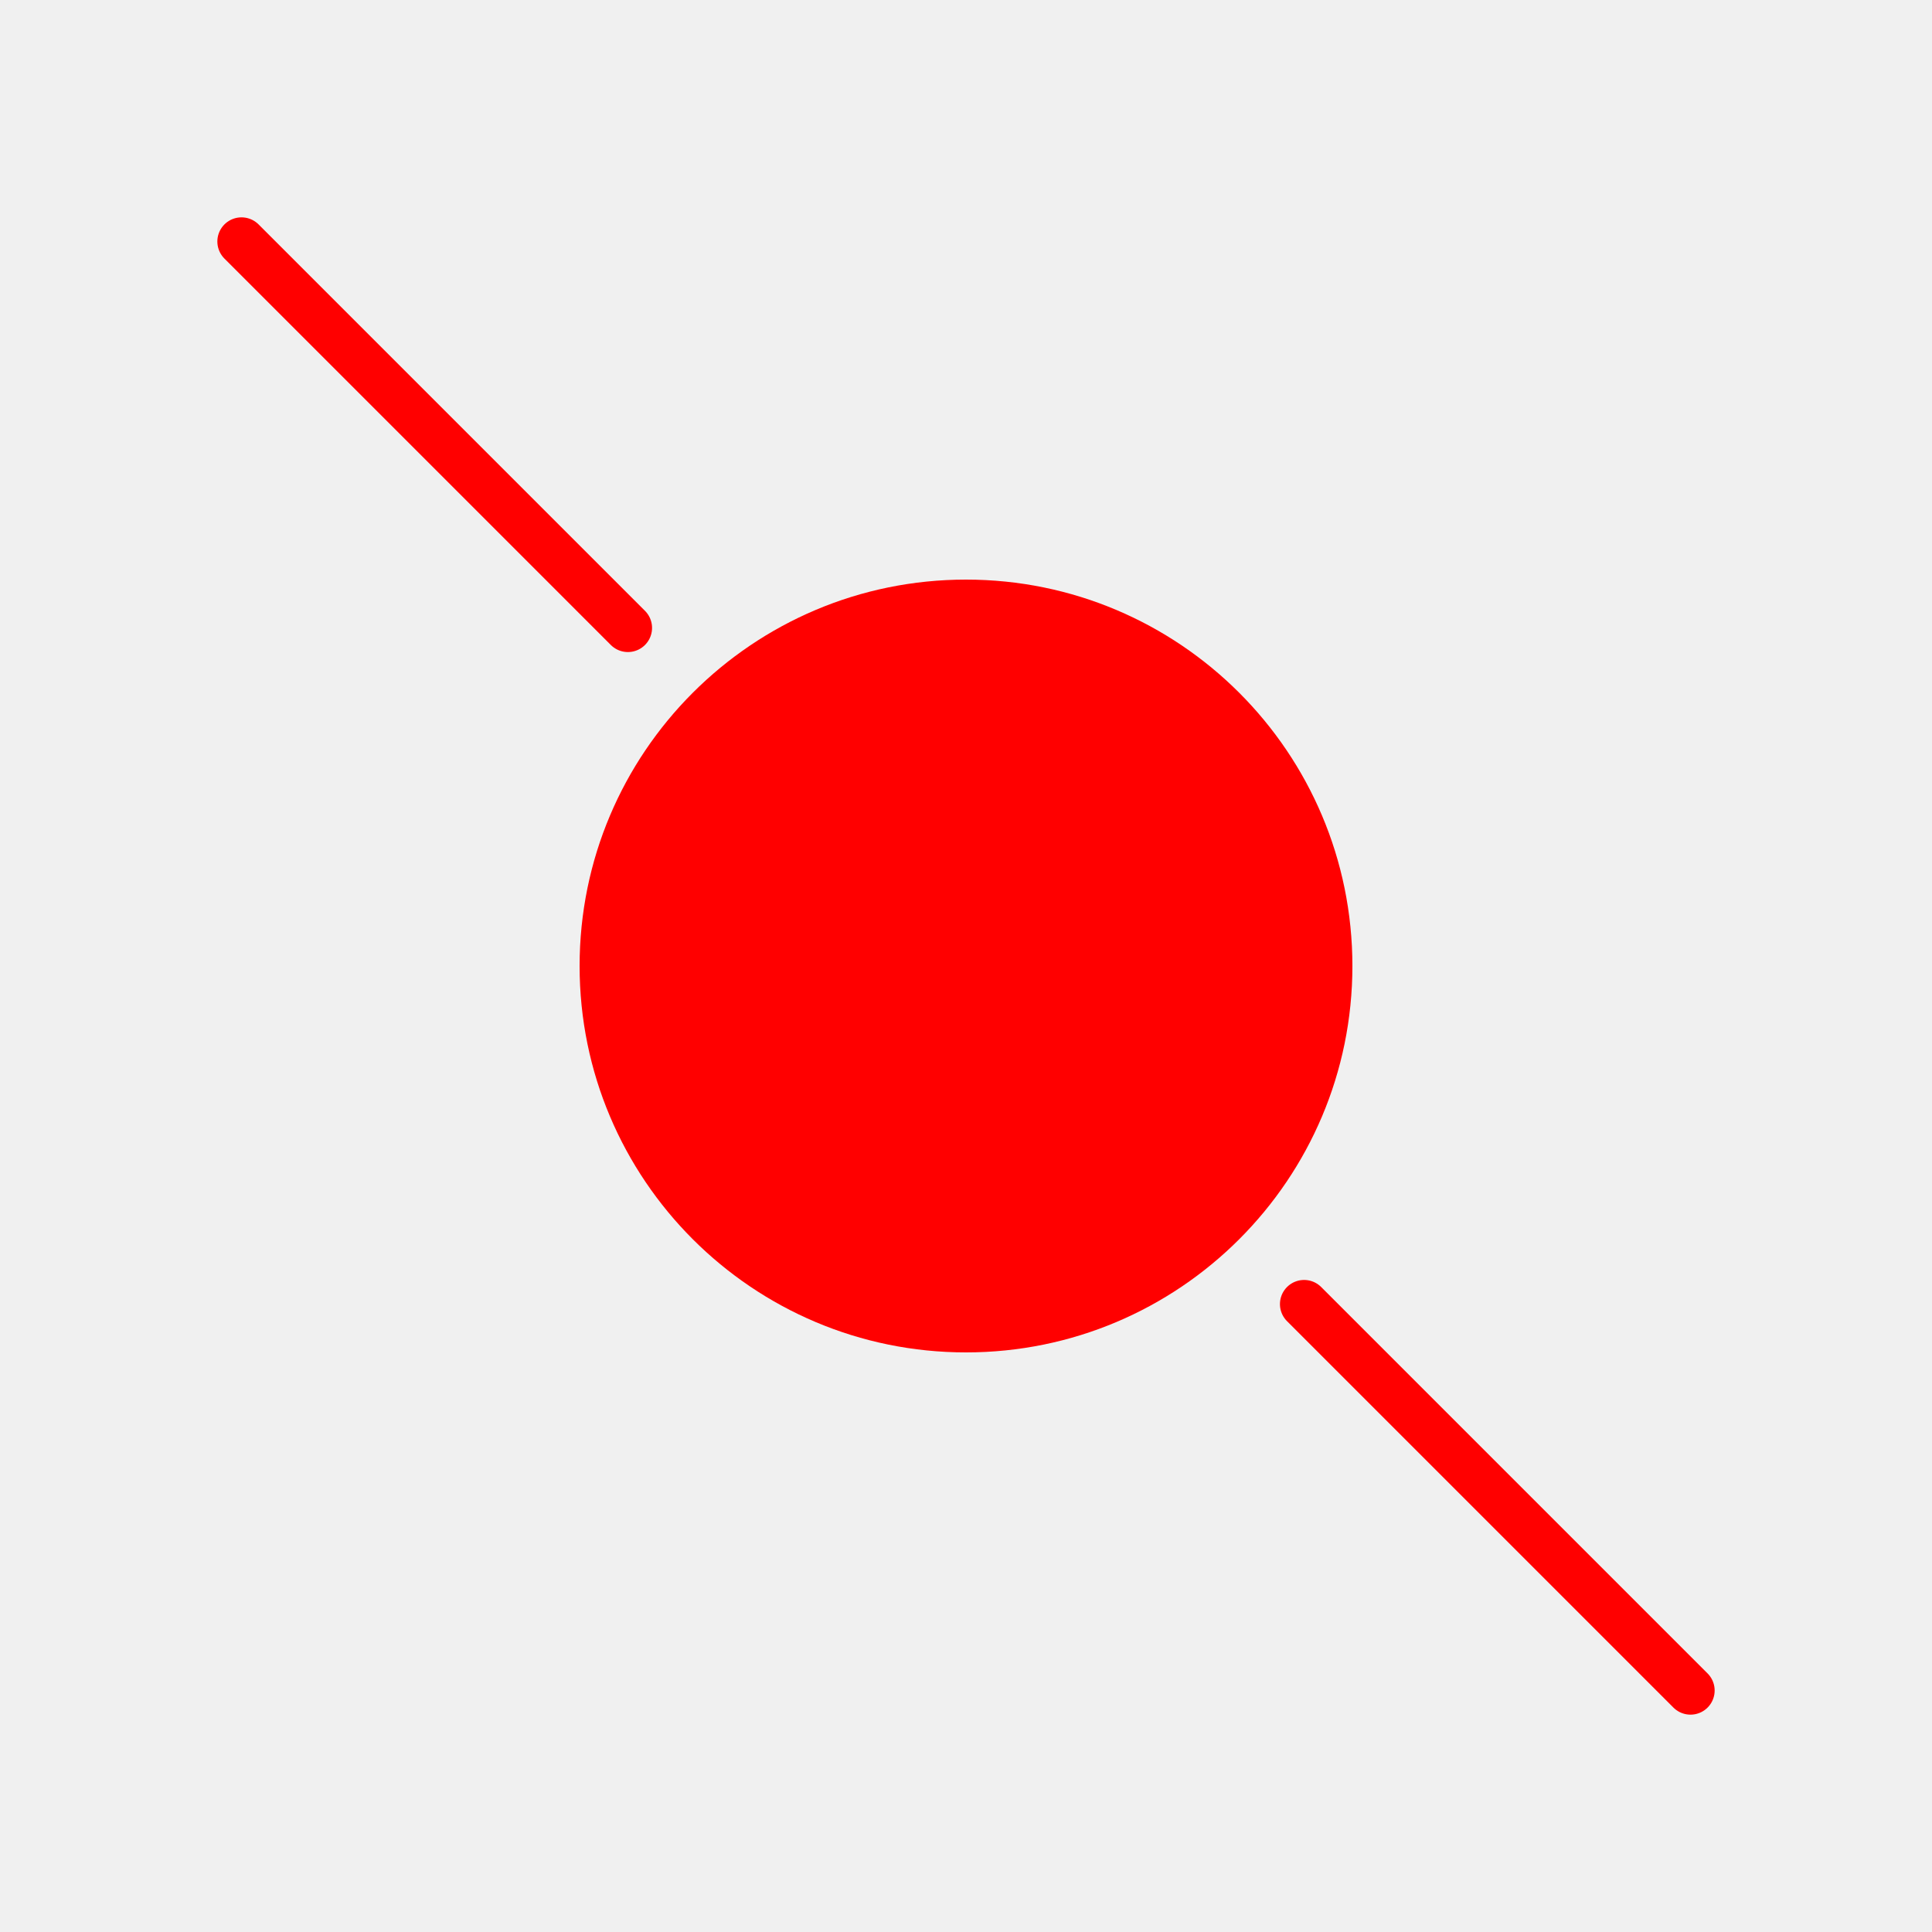
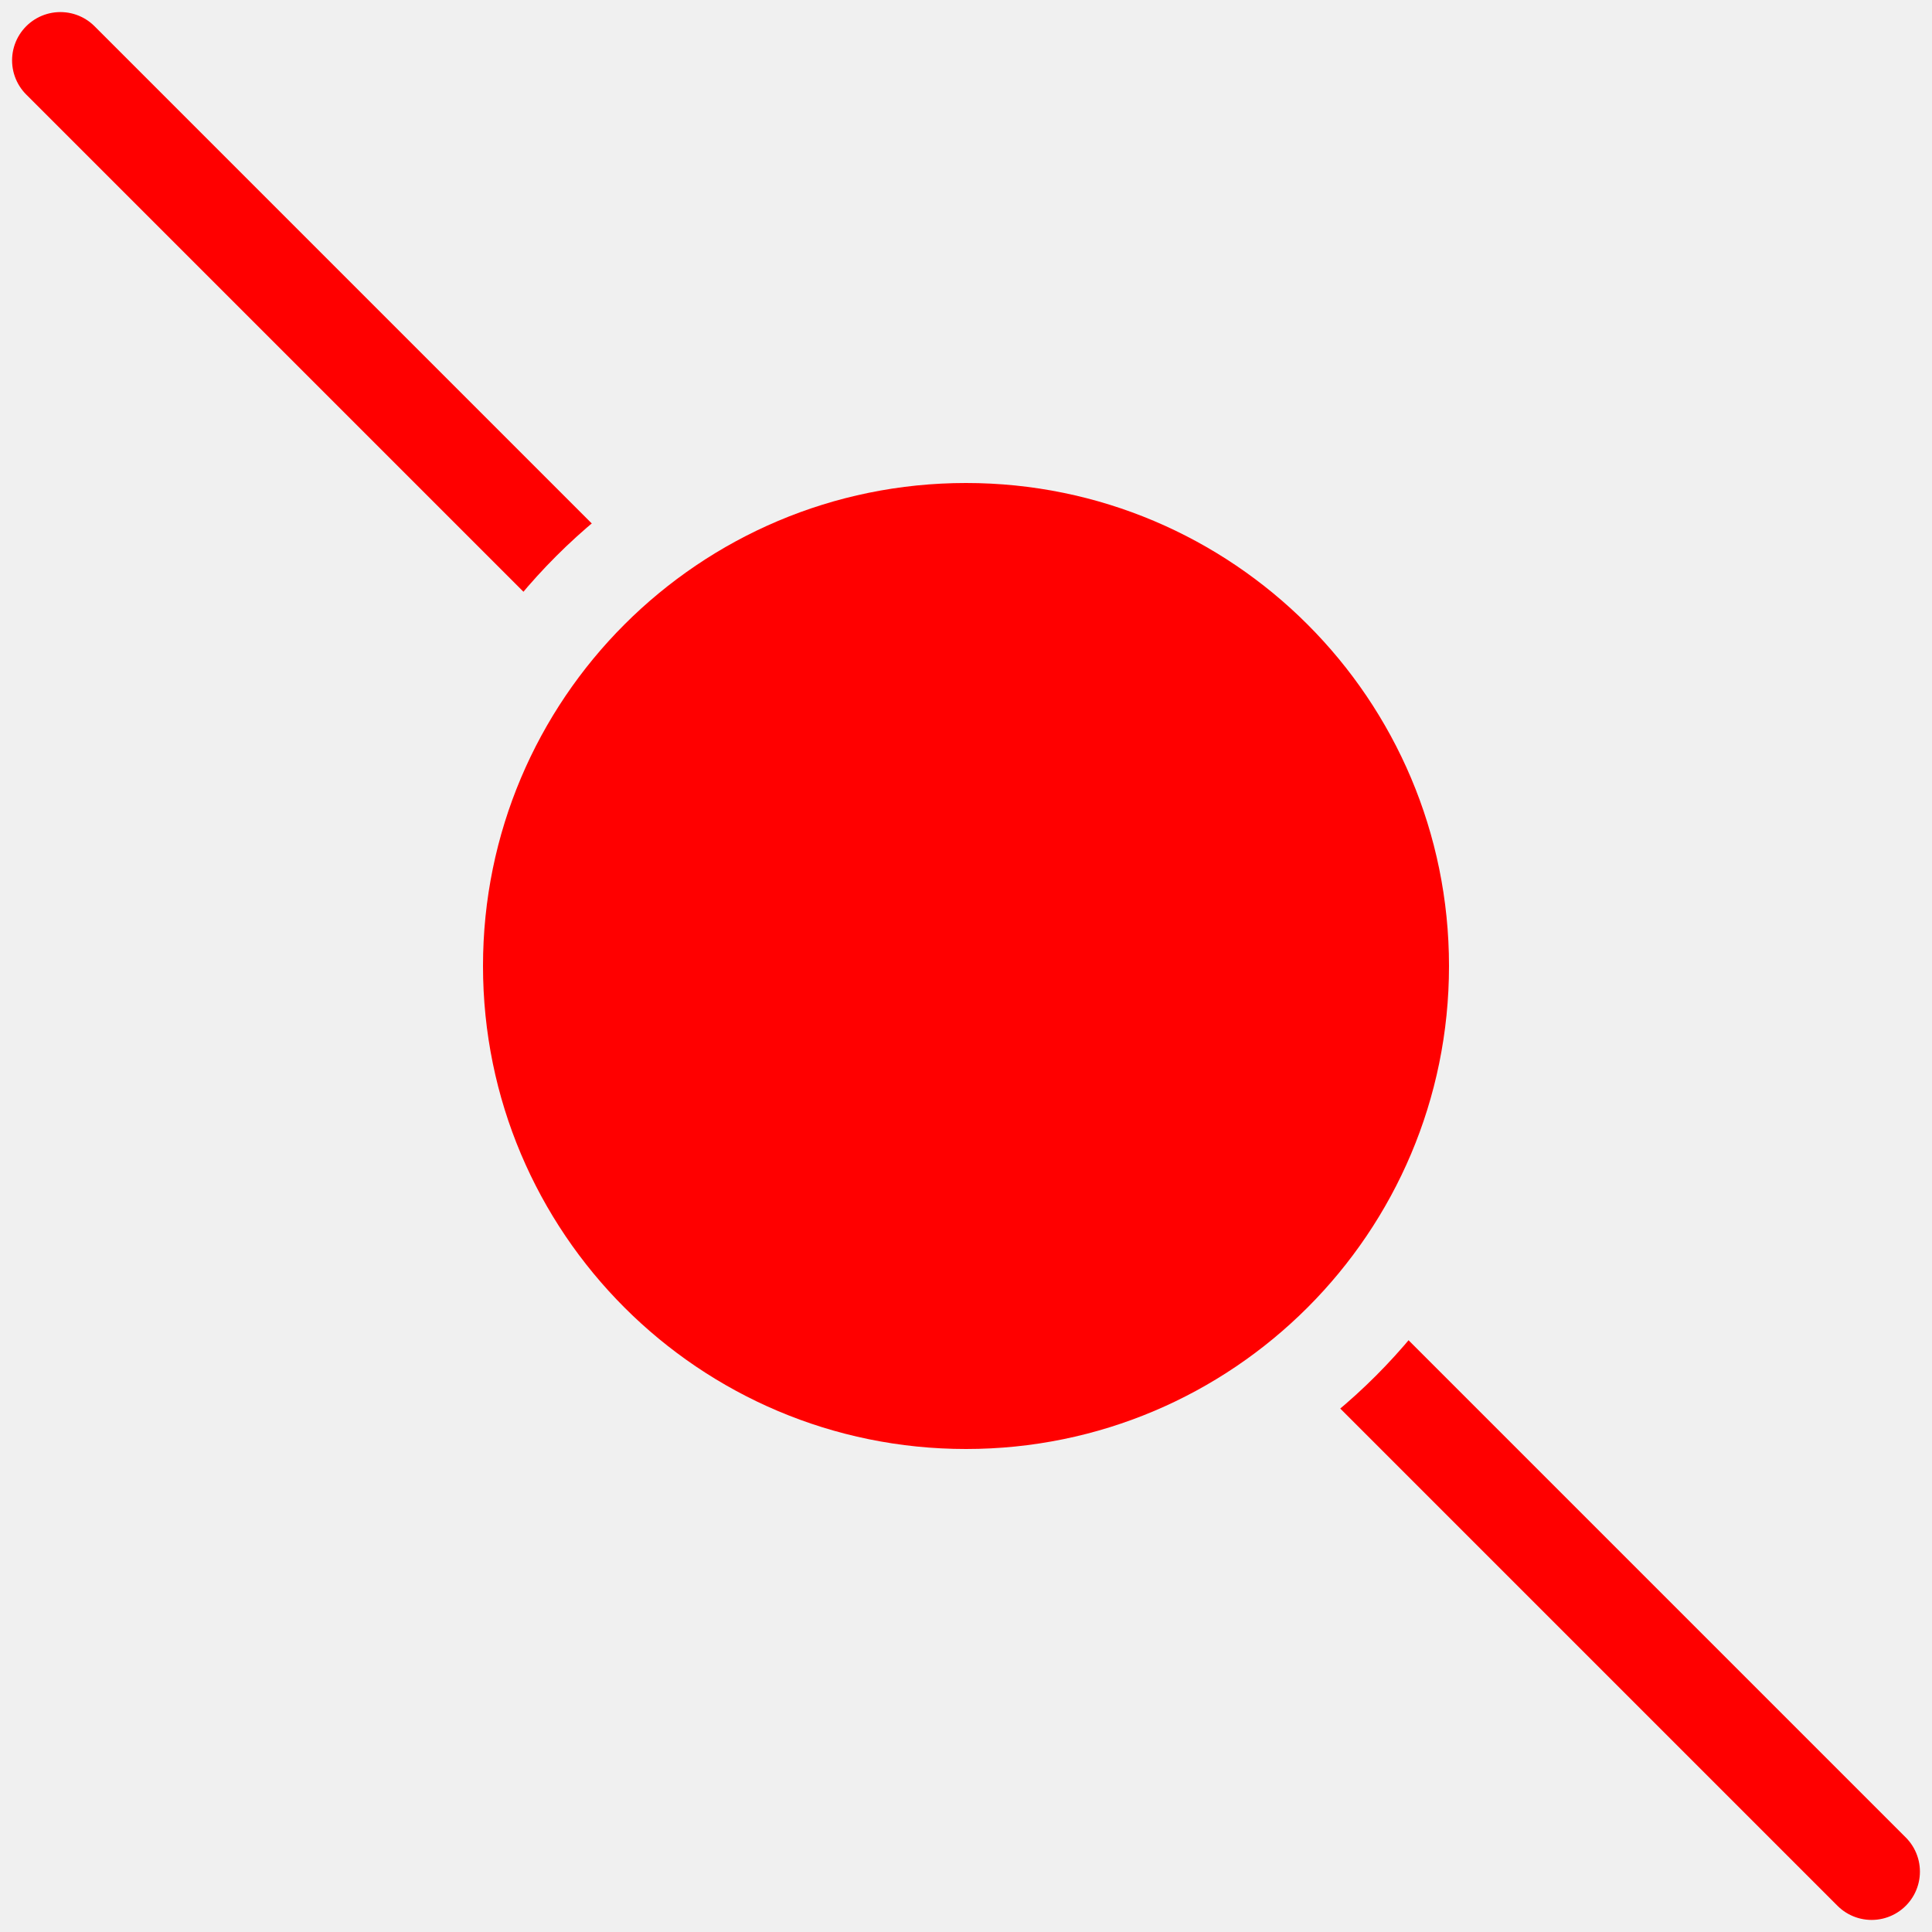
- <svg xmlns="http://www.w3.org/2000/svg" version="1.1" width="800" height="800" viewBox="0 0 800 800" fill="red">
-   <circle cx="400" cy="400" r="160" />
-   <polyline points="100,100 260,260" fill="none" stroke="red" stroke-width="20" stroke-linecap="round" />
-   <polyline points="540,540 700,700" fill="none" stroke="red" stroke-width="20" stroke-linecap="round" />
+ <svg xmlns="http://www.w3.org/2000/svg" version="1.1" width="800" height="800" viewBox="0 0 800 800">
+   <style>
+     svg {
+         fill: red;
+         stroke: red;
+         stroke-width: 40;
+     }
+ 
+     rect {
+         stroke: none;
+     }
+ 
+     circle {
+         stroke: none;
+     }
+ 
+     line {
+         fill: none;
+     }
+ 
+     line.pole {
+         stroke-linecap: round;
+     }
+ </style>
+   <defs>
+     <mask id="orbit">
+       <rect x="0" y="0" width="800" height="800" fill="white" />
+       <circle cx="400" cy="400" r="240" fill="black" />
+     </mask>
+   </defs>
+   <line class="pole" x1="25" y1="25" x2="775" y2="775" mask="url(#orbit)" />
+   <circle class="orb" cx="400" cy="400" r="200" />
</svg>
